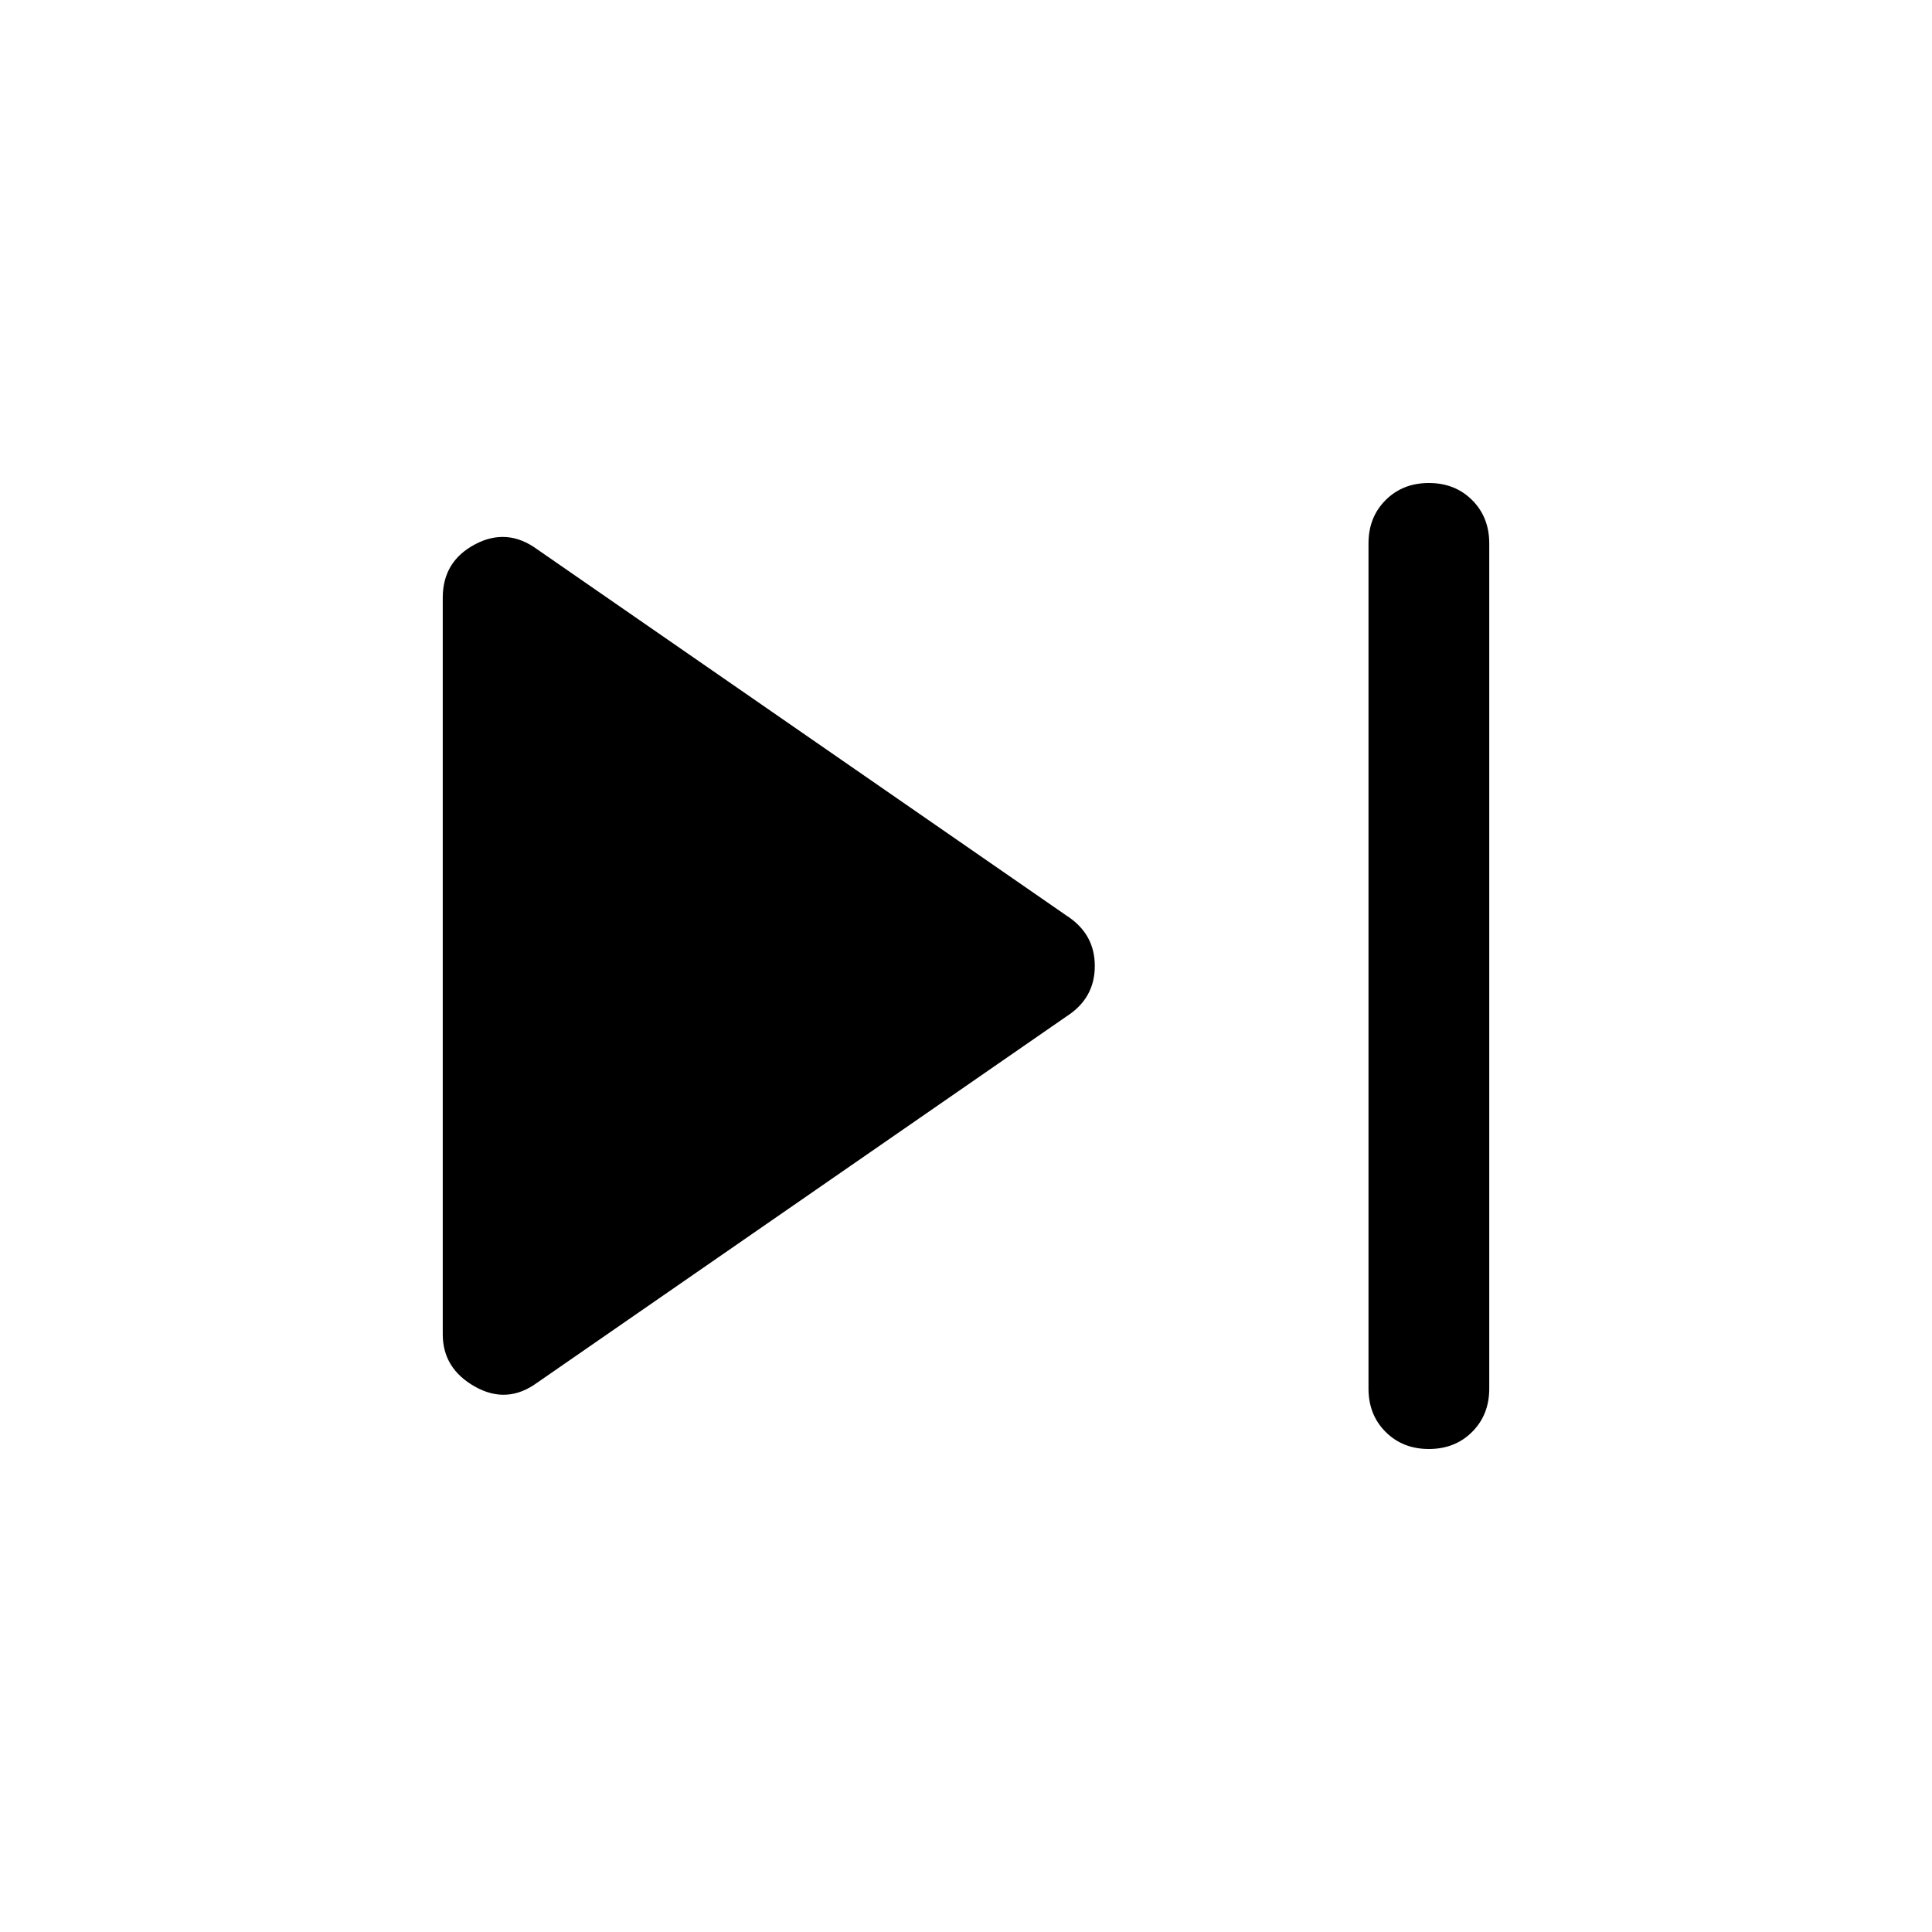
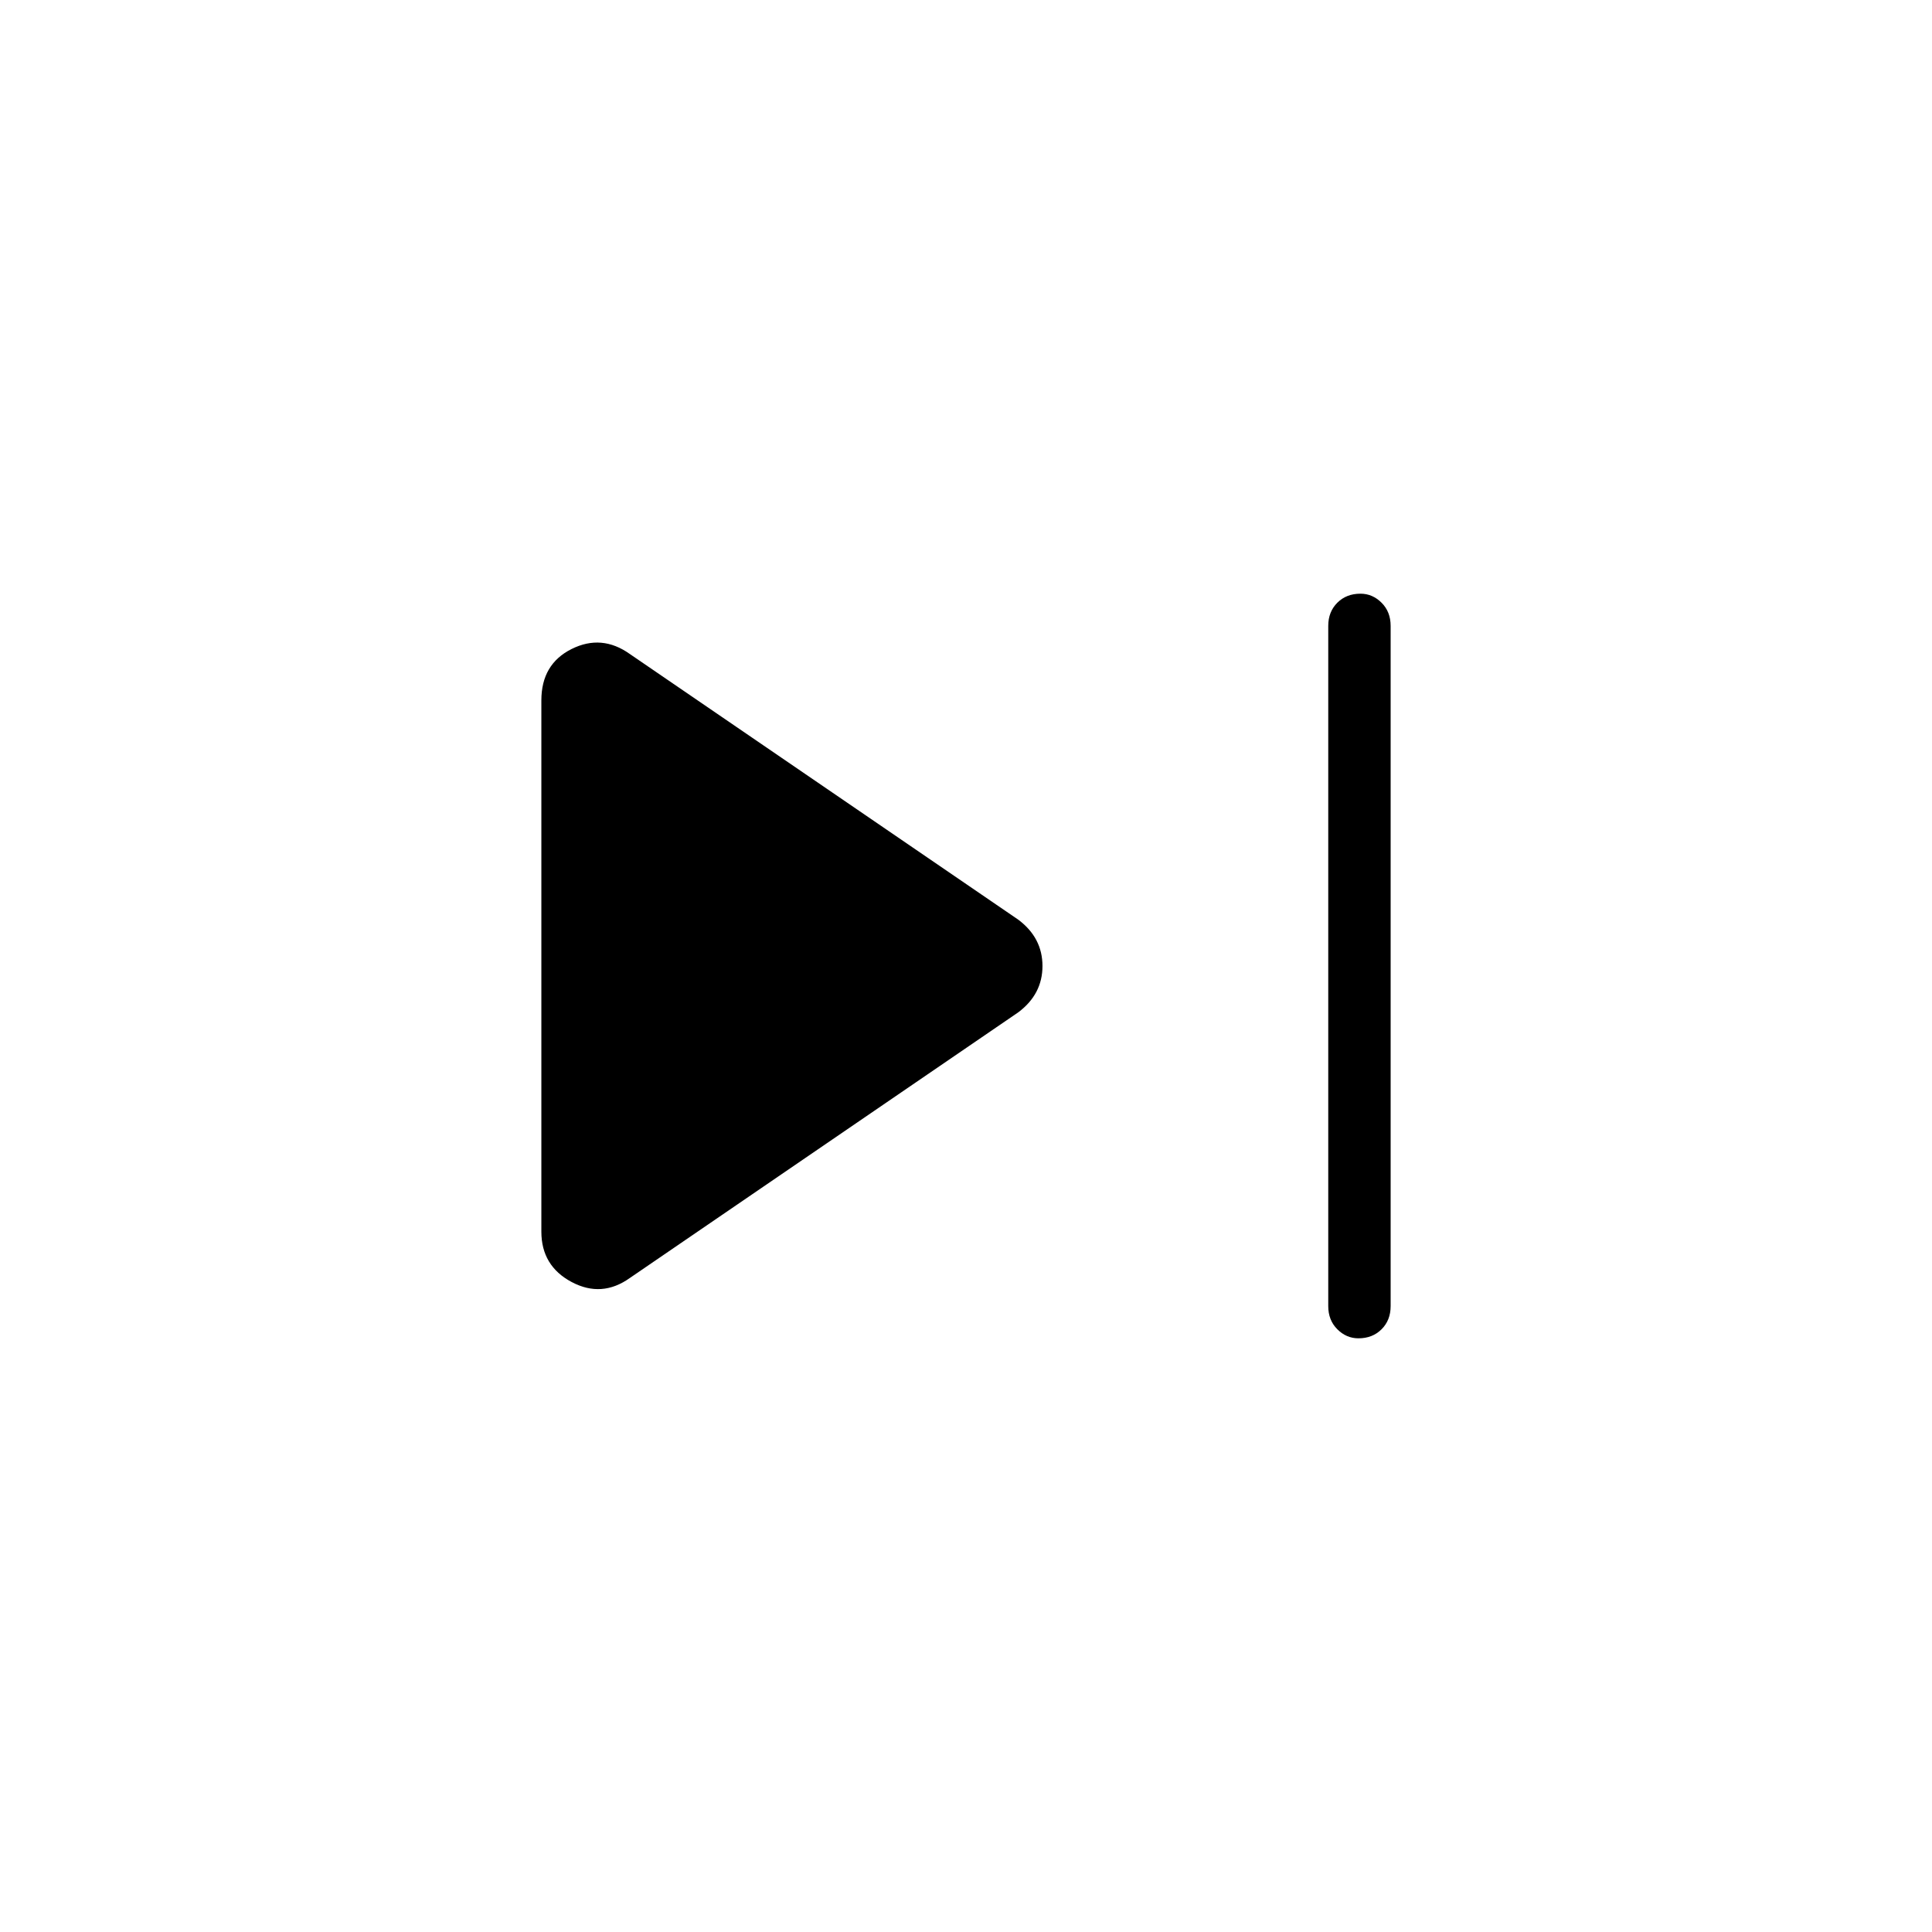
<svg xmlns="http://www.w3.org/2000/svg" height="48" width="48">
-   <path d="M35.5 36q-.65 0-1.075-.425Q34 35.15 34 34.5v-21q0-.65.425-1.075Q34.85 12 35.5 12q.65 0 1.075.425Q37 12.85 37 13.5v21q0 .65-.425 1.075Q36.15 36 35.5 36Zm-22.15-1.65q-.75.55-1.55.1-.8-.45-.8-1.3v-18.3q0-.9.8-1.325.8-.425 1.55.125l13.15 9.1q.7.45.7 1.25t-.7 1.25Z" />
+   <path d="M33.75 33.25q-.3 0-.525-.225Q33 32.8 33 32.45v-16.9q0-.35.225-.575.225-.225.575-.225.3 0 .525.225.225.225.225.575v16.9q0 .35-.225.575-.225.225-.575.225Zm-18.1-1.5q-.7.5-1.45.1t-.75-1.25V17.4q0-.9.75-1.275.75-.375 1.45.125l9.65 6.6q.6.45.6 1.15t-.6 1.15Z" />
</svg>
